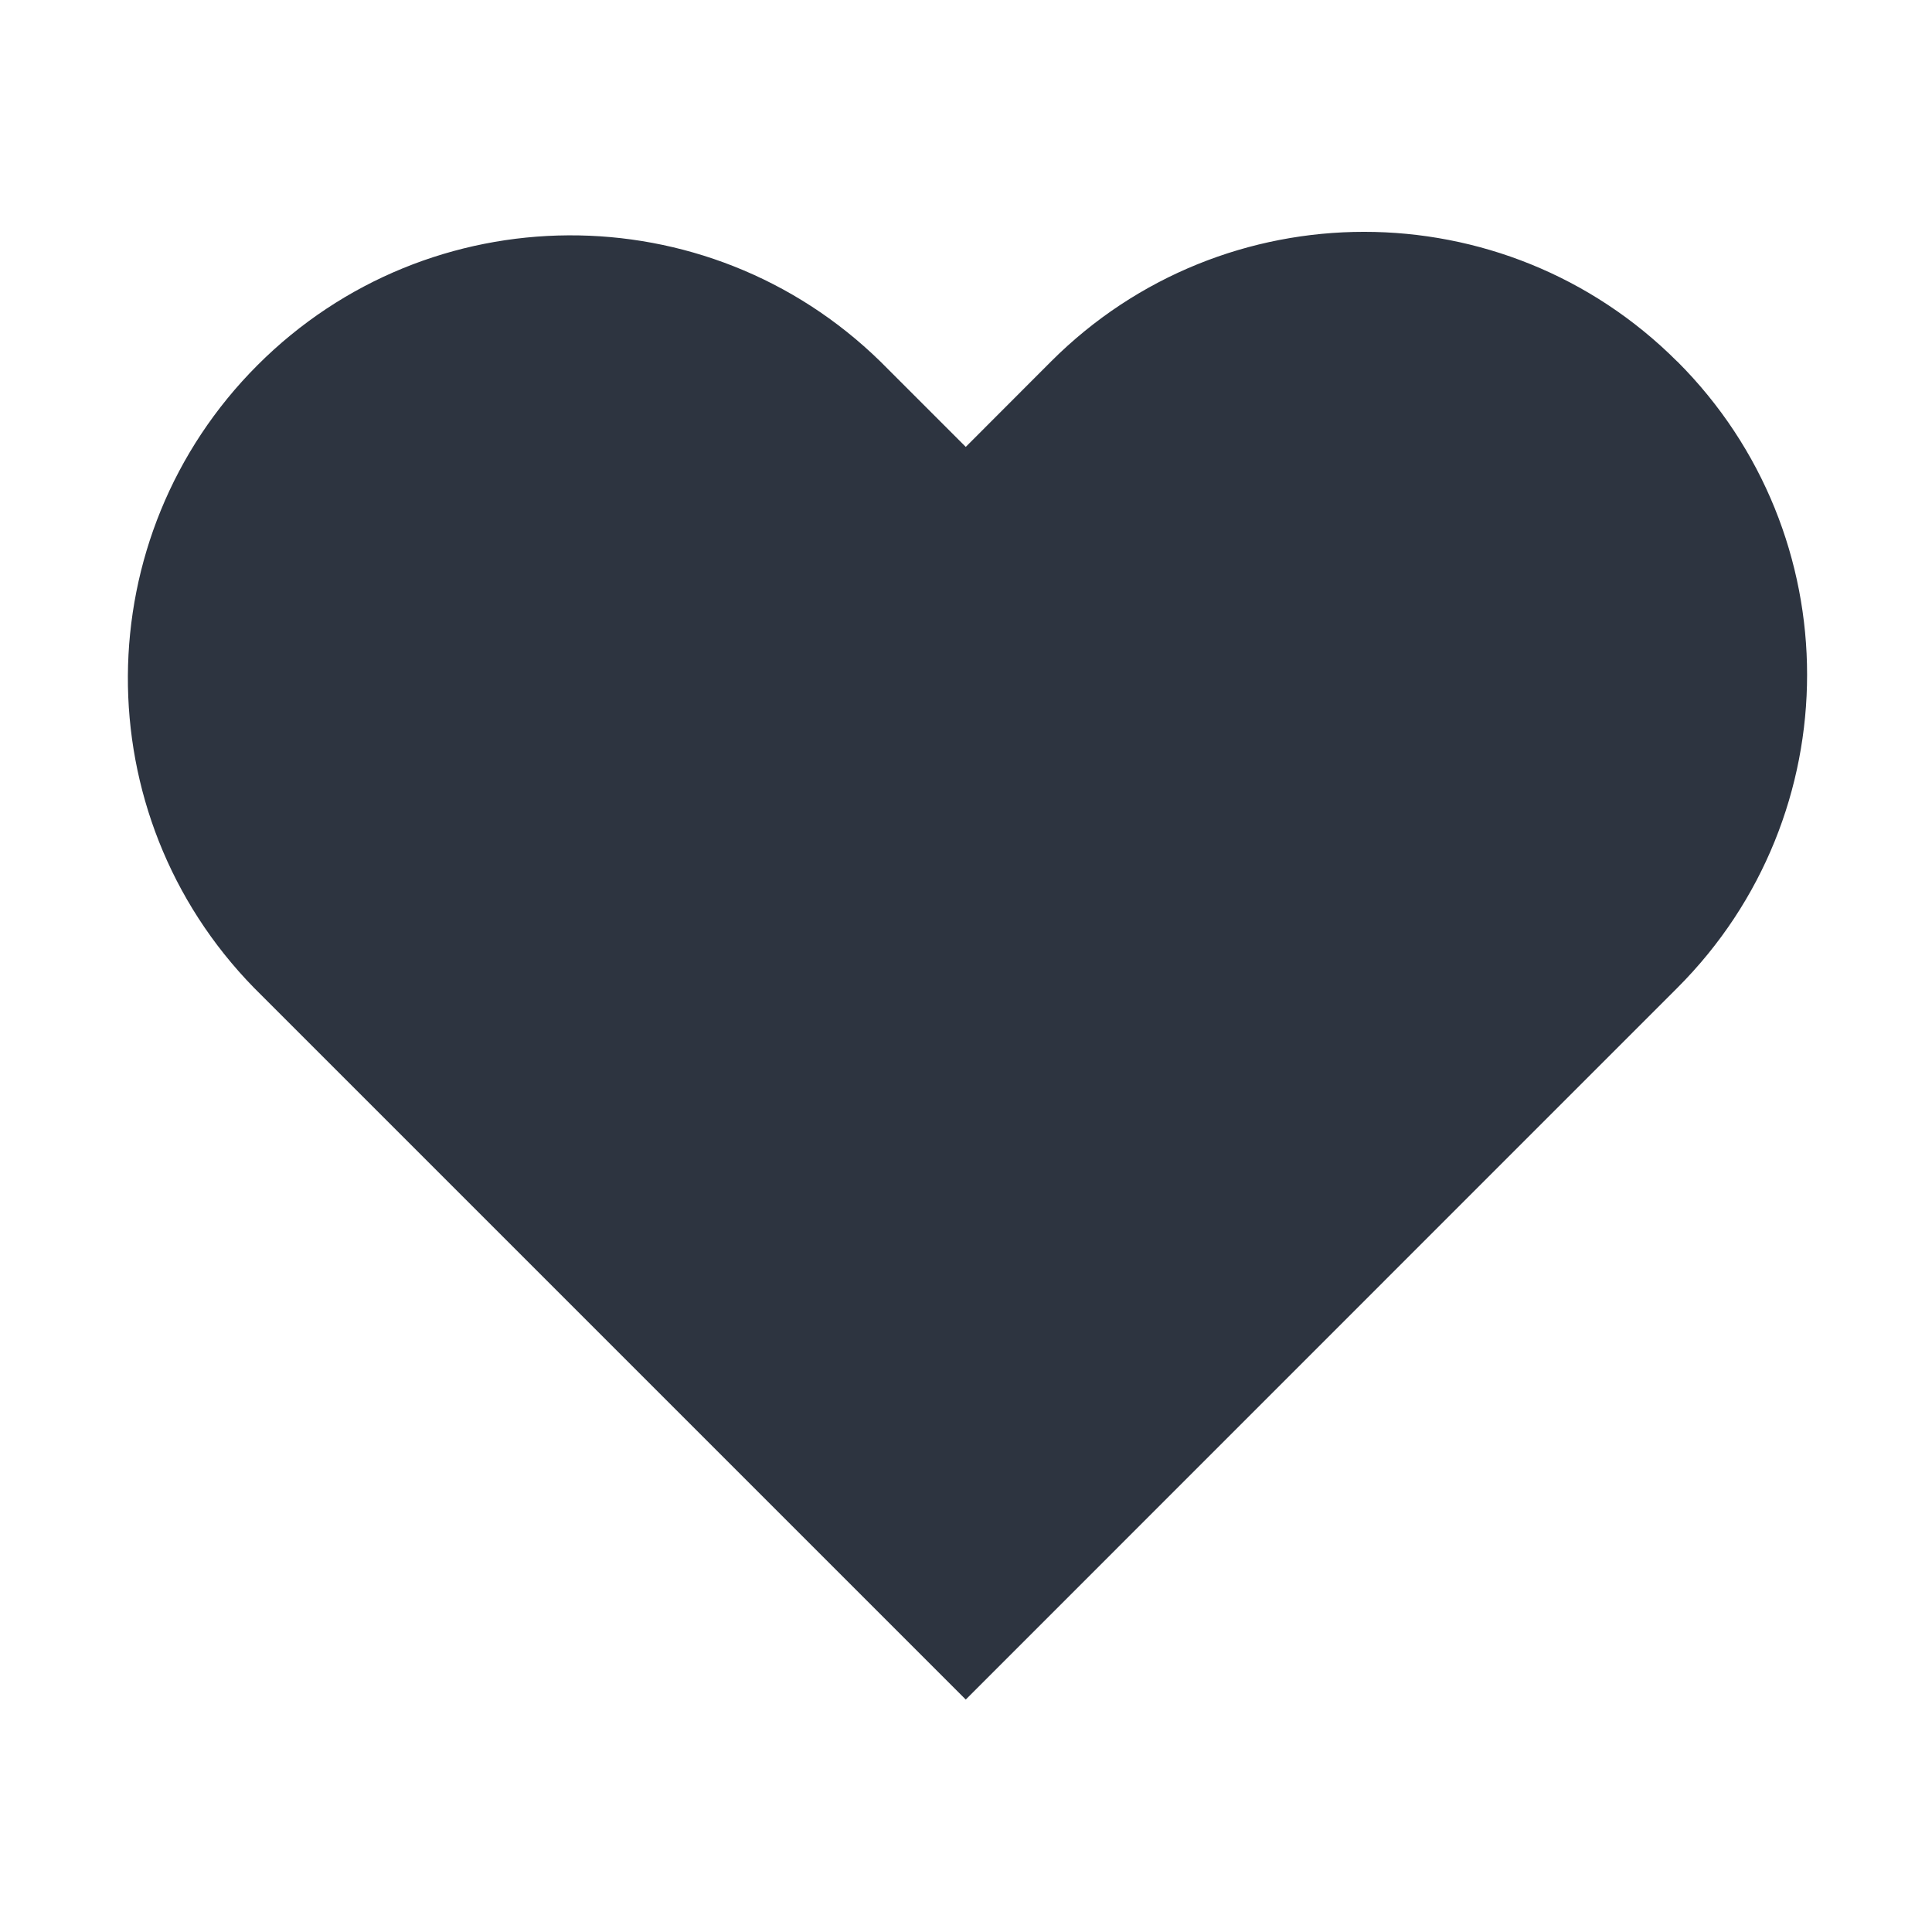
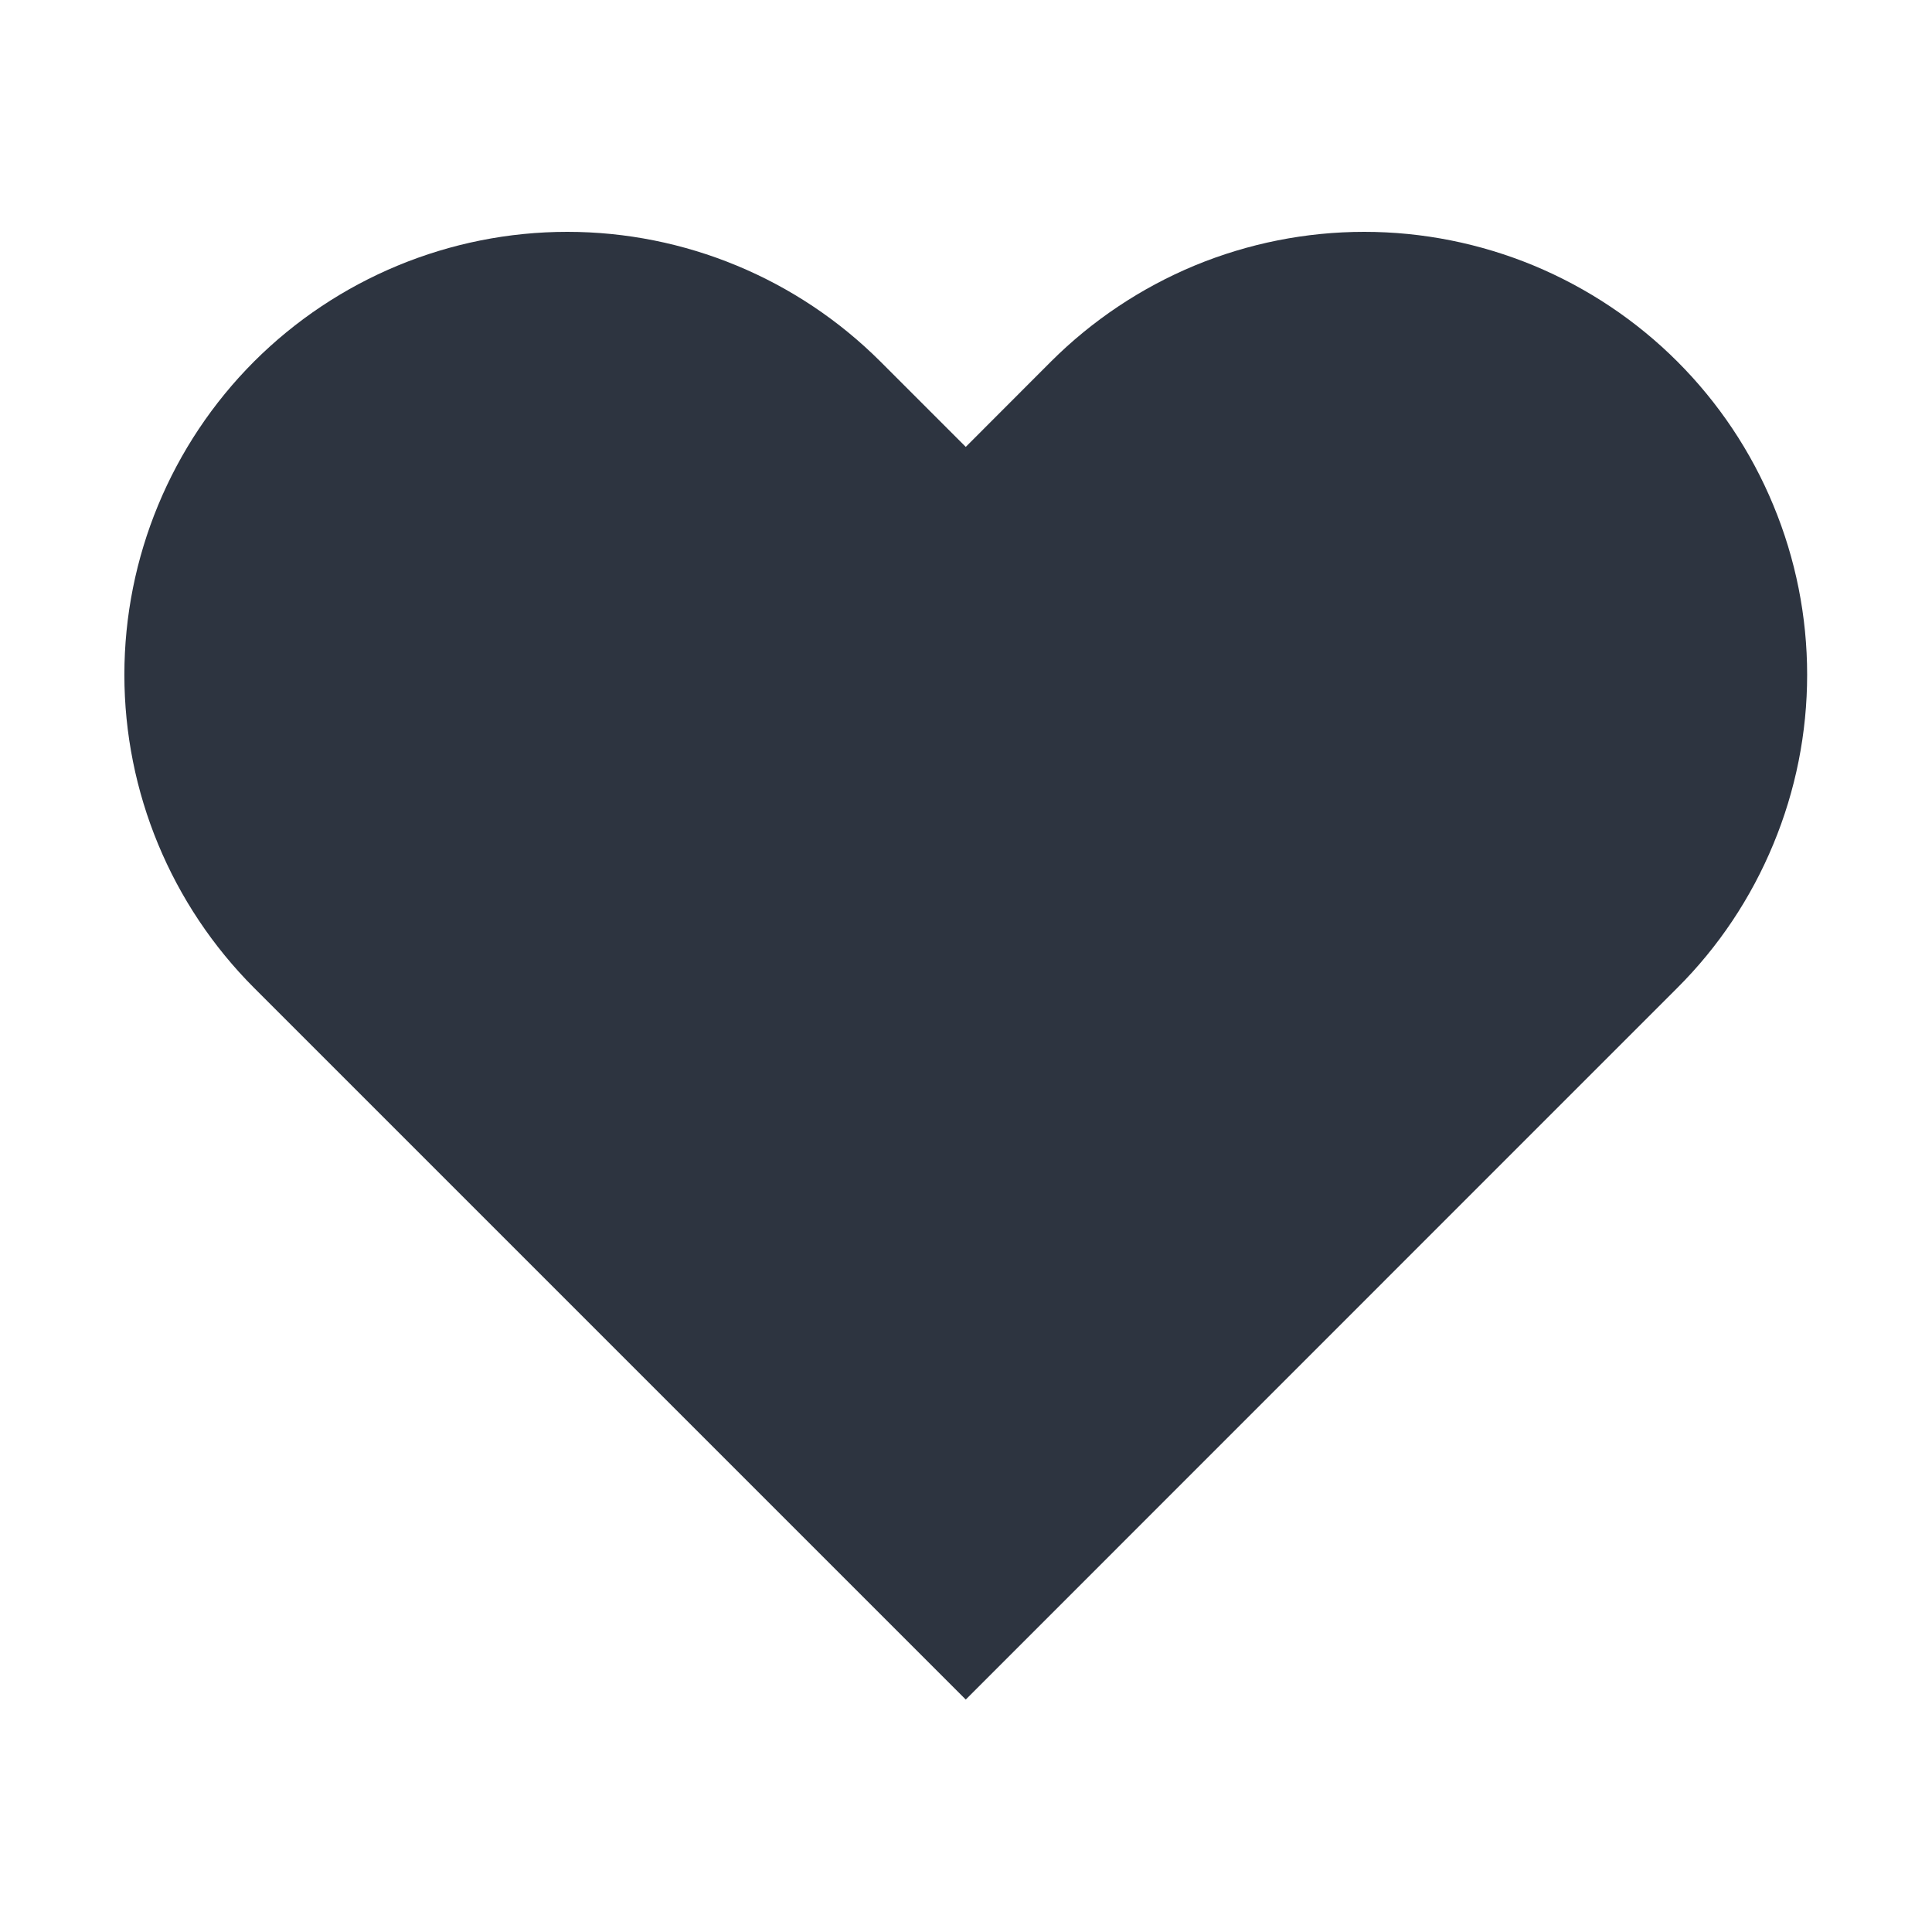
- <svg xmlns="http://www.w3.org/2000/svg" width="16" height="16" fill="none">
-   <path d="M13.89 2.994a3.667 3.667 0 0 0-5.186 0l-.706.707-.707-.707a3.668 3.668 0 0 0-5.187 5.187l.707.707 5.187 5.187 5.186-5.187.707-.707a3.667 3.667 0 0 0 0-5.187Z" fill="#2D3440" />
+ <svg xmlns="http://www.w3.org/2000/svg" width="16" height="16" viewBox="0 0 16 16" fill="none">
+   <path d="M13.891 2.994C13.551 2.654 13.146 2.384 12.701 2.199C12.256 2.015 11.78 1.92 11.298 1.92C10.816 1.92 10.339 2.015 9.894 2.199C9.449 2.384 9.045 2.654 8.704 2.994L7.998 3.701L7.291 2.994C6.603 2.307 5.67 1.92 4.698 1.92C3.725 1.92 2.792 2.307 2.104 2.994C1.417 3.682 1.03 4.615 1.03 5.588C1.03 6.56 1.417 7.493 2.104 8.181L2.811 8.888L7.998 14.075L13.184 8.888L13.891 8.181C14.232 7.841 14.502 7.436 14.686 6.991C14.871 6.546 14.966 6.069 14.966 5.588C14.966 5.106 14.871 4.629 14.686 4.184C14.502 3.739 14.232 3.335 13.891 2.994Z" fill="#2D3440" />
</svg>
